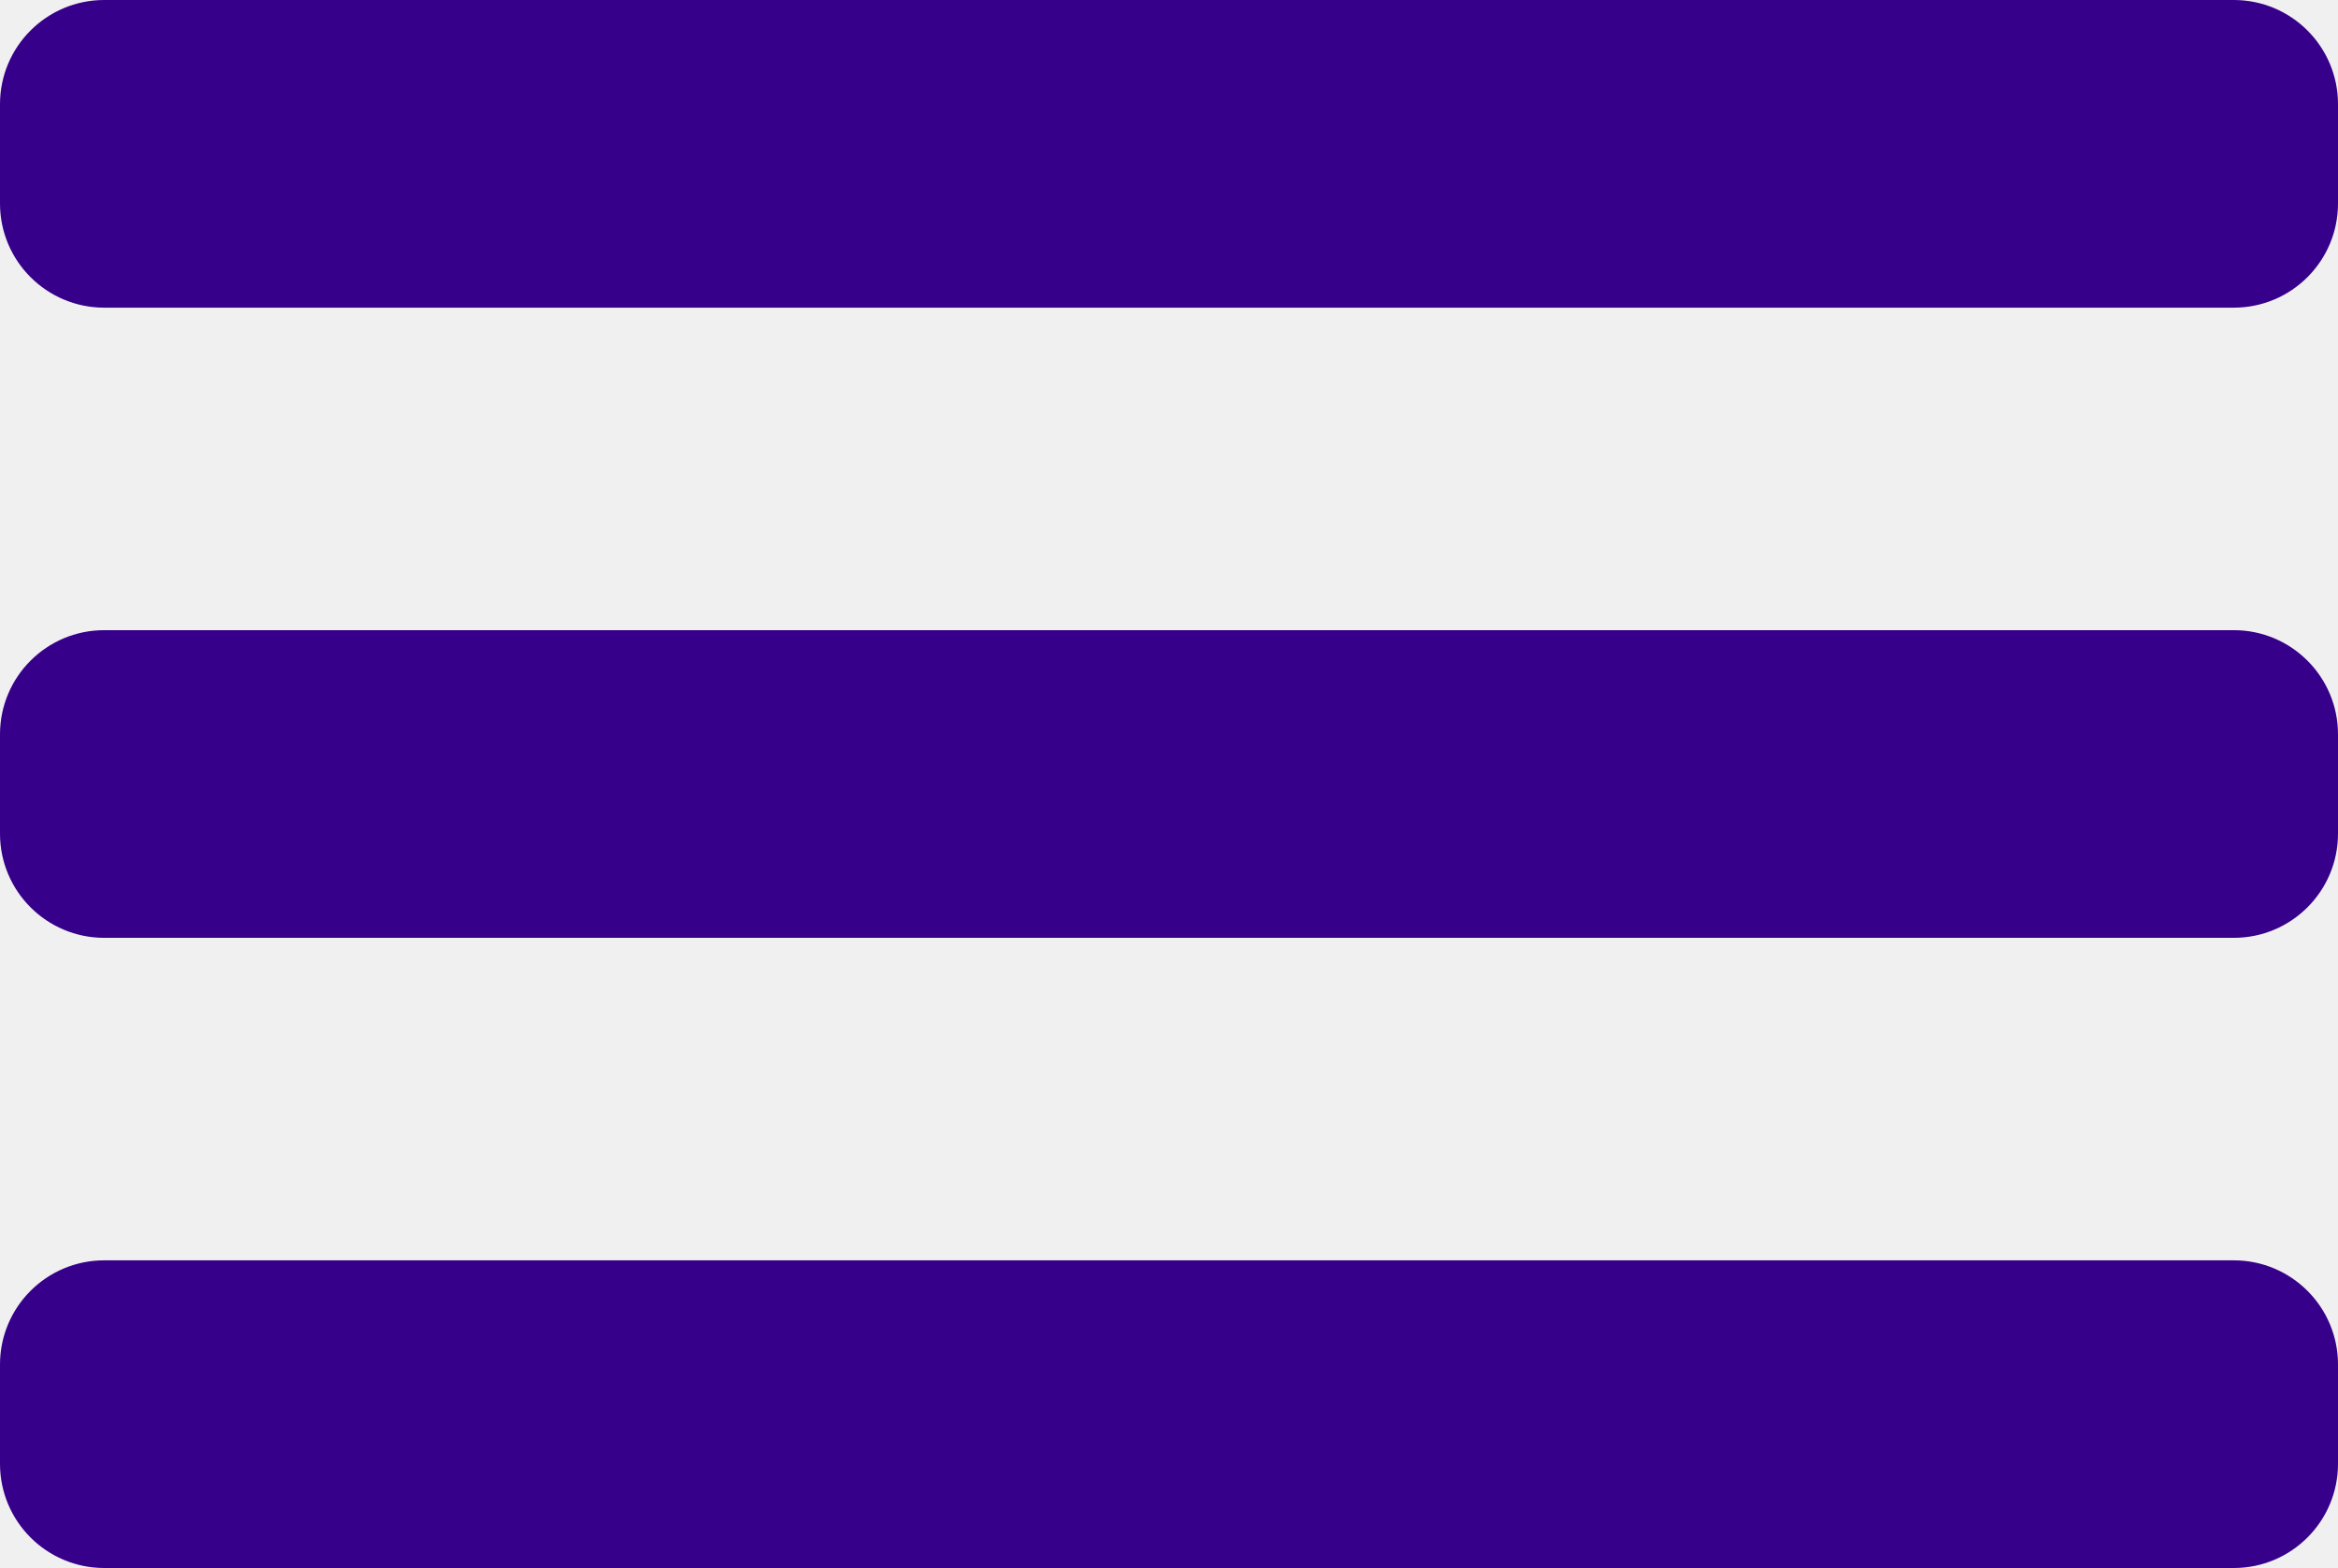
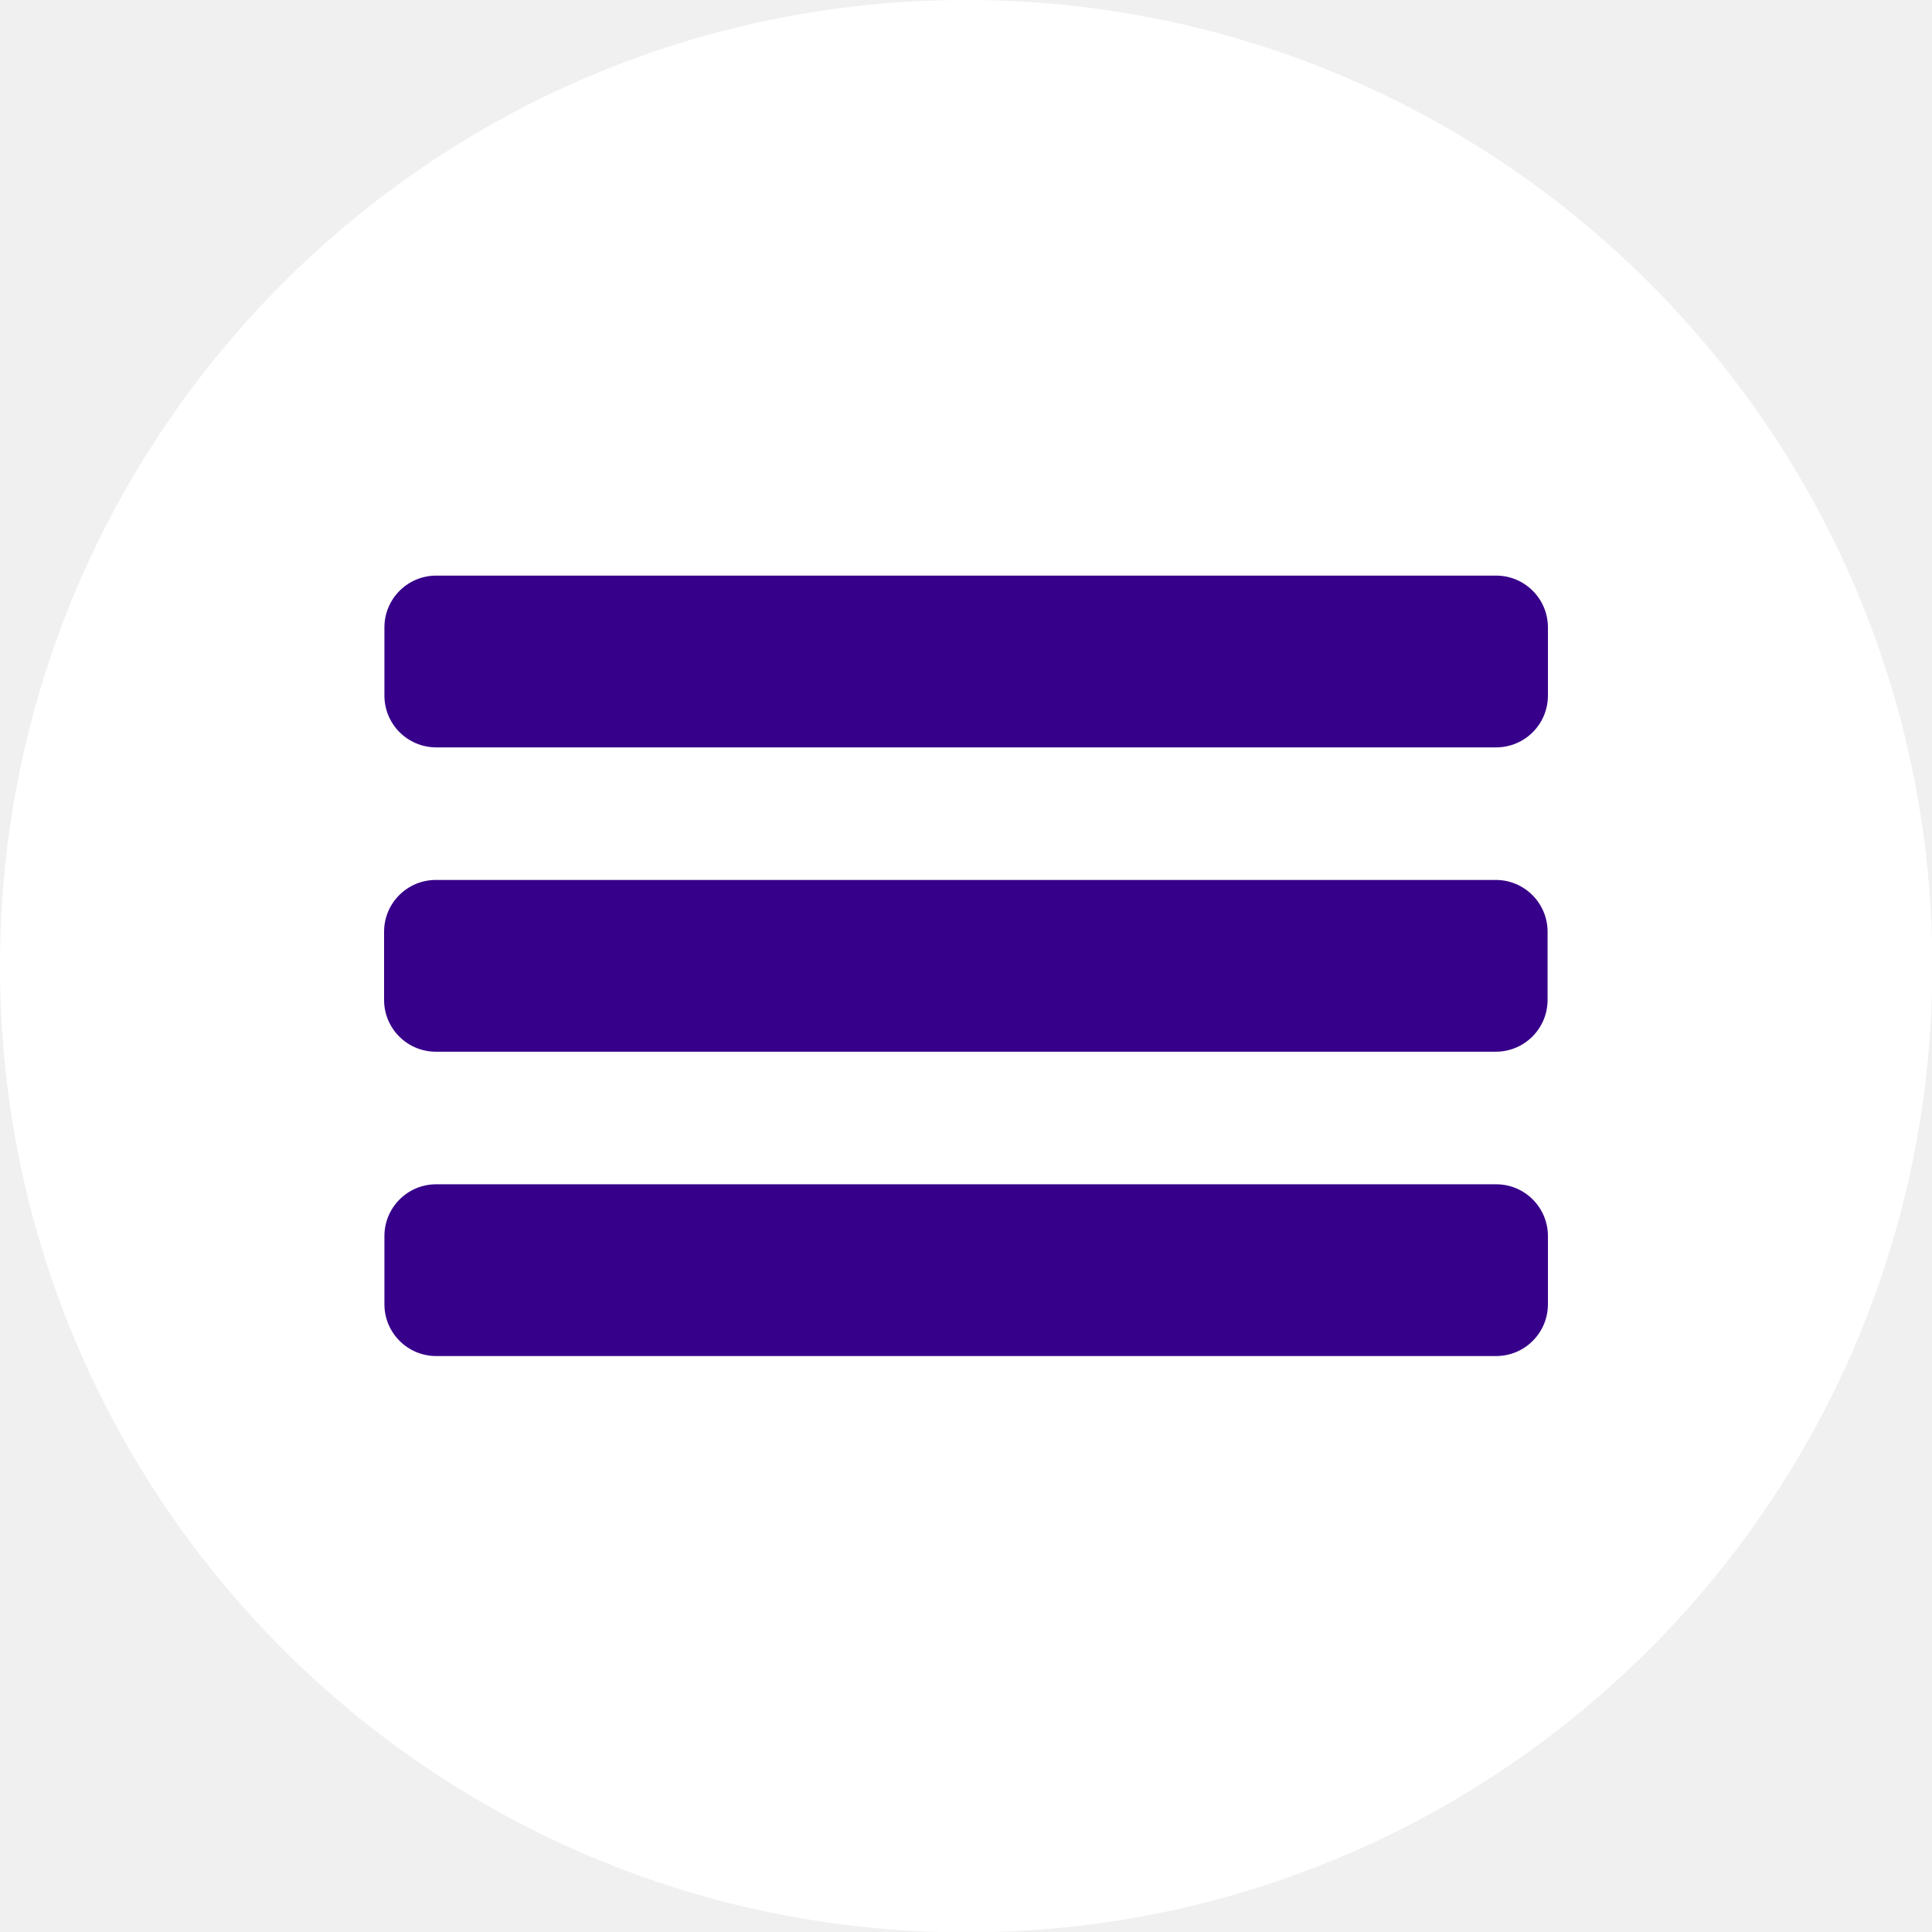
- <svg xmlns="http://www.w3.org/2000/svg" id="b" data-name="Layer 2" viewBox="0 0 601.73 403.64">
-   <g id="c" data-name="Layer 1">
+ <svg xmlns="http://www.w3.org/2000/svg" version="1.1" id="b" x="0px" y="0px" viewBox="0 0 566.9 566.9" style="enable-background:new 0 0 566.9 566.9;" xml:space="preserve">
+   <style type="text/css">
+ 	.st0{fill:#FFFFFF;}
+ 	.st1{fill:#37008A;}
+ </style>
+   <g id="c">
    <g>
-       <rect y="324.44" width="601.73" height="79.2" rx="26.82" ry="26.82" style="fill: #37008a;" />
-       <rect y="162.22" width="601.73" height="79.2" rx="26.82" ry="26.82" style="fill: #37008a;" />
-       <rect width="601.73" height="79.2" rx="26.82" ry="26.82" style="fill: #37008a;" />
+       <circle class="st0" cx="283.5" cy="283.5" r="283.5" />
+     </g>
+   </g>
+   <g id="c_00000183218421144901487520000010034912192925141895_">
+     <g>
+       <path class="st1" d="M127.9,258.2h311c8.4,0,15.2,6.8,15.2,15.2v20c0,8.4-6.8,15.2-15.2,15.2h-311c-8.4,0-15.2-6.8-15.2-15.2v-20    C112.7,265,119.5,258.2,127.9,258.2z" />
+       <g>
+         <path class="st1" d="M439,347.5h-311c-8.4,0-15.2,6.8-15.2,15.2v20c0,8.4,6.8,15.2,15.2,15.2h311c8.4,0,15.2-6.8,15.2-15.2v-20     C454.2,354.3,447.4,347.5,439,347.5z" />
+         <path class="st1" d="M439,168.9h-311c-8.4,0-15.2,6.8-15.2,15.2v20c0,8.4,6.8,15.2,15.2,15.2h311c8.4,0,15.2-6.8,15.2-15.2v-20     C454.2,175.7,447.4,168.9,439,168.9z" />
+       </g>
    </g>
  </g>
</svg>
